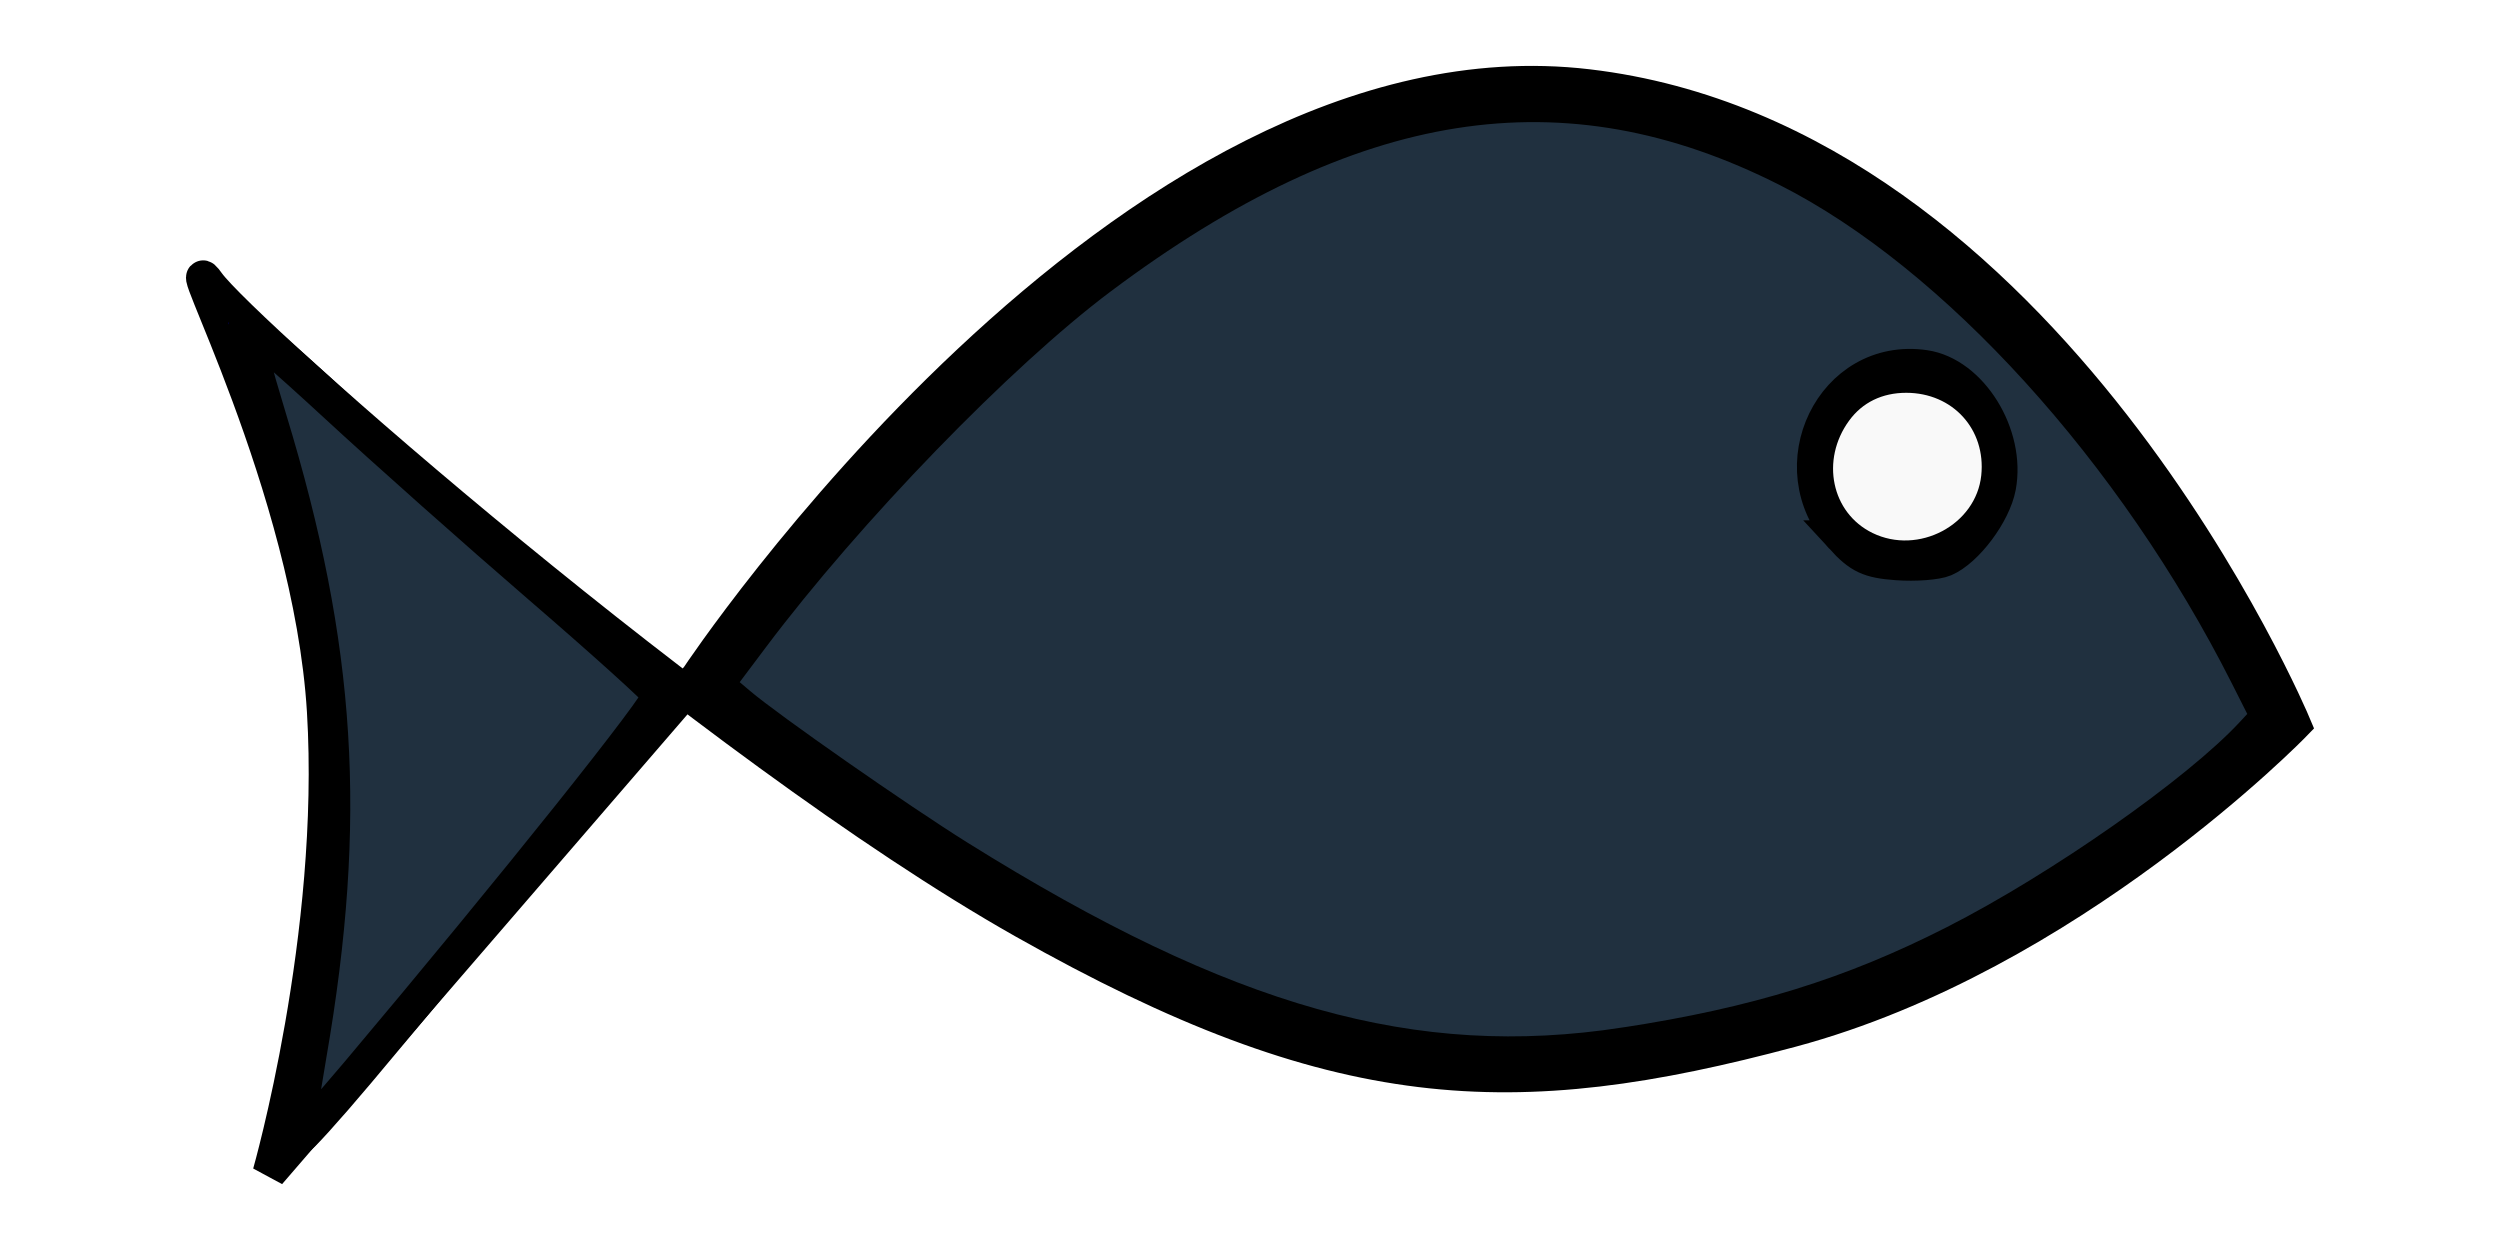
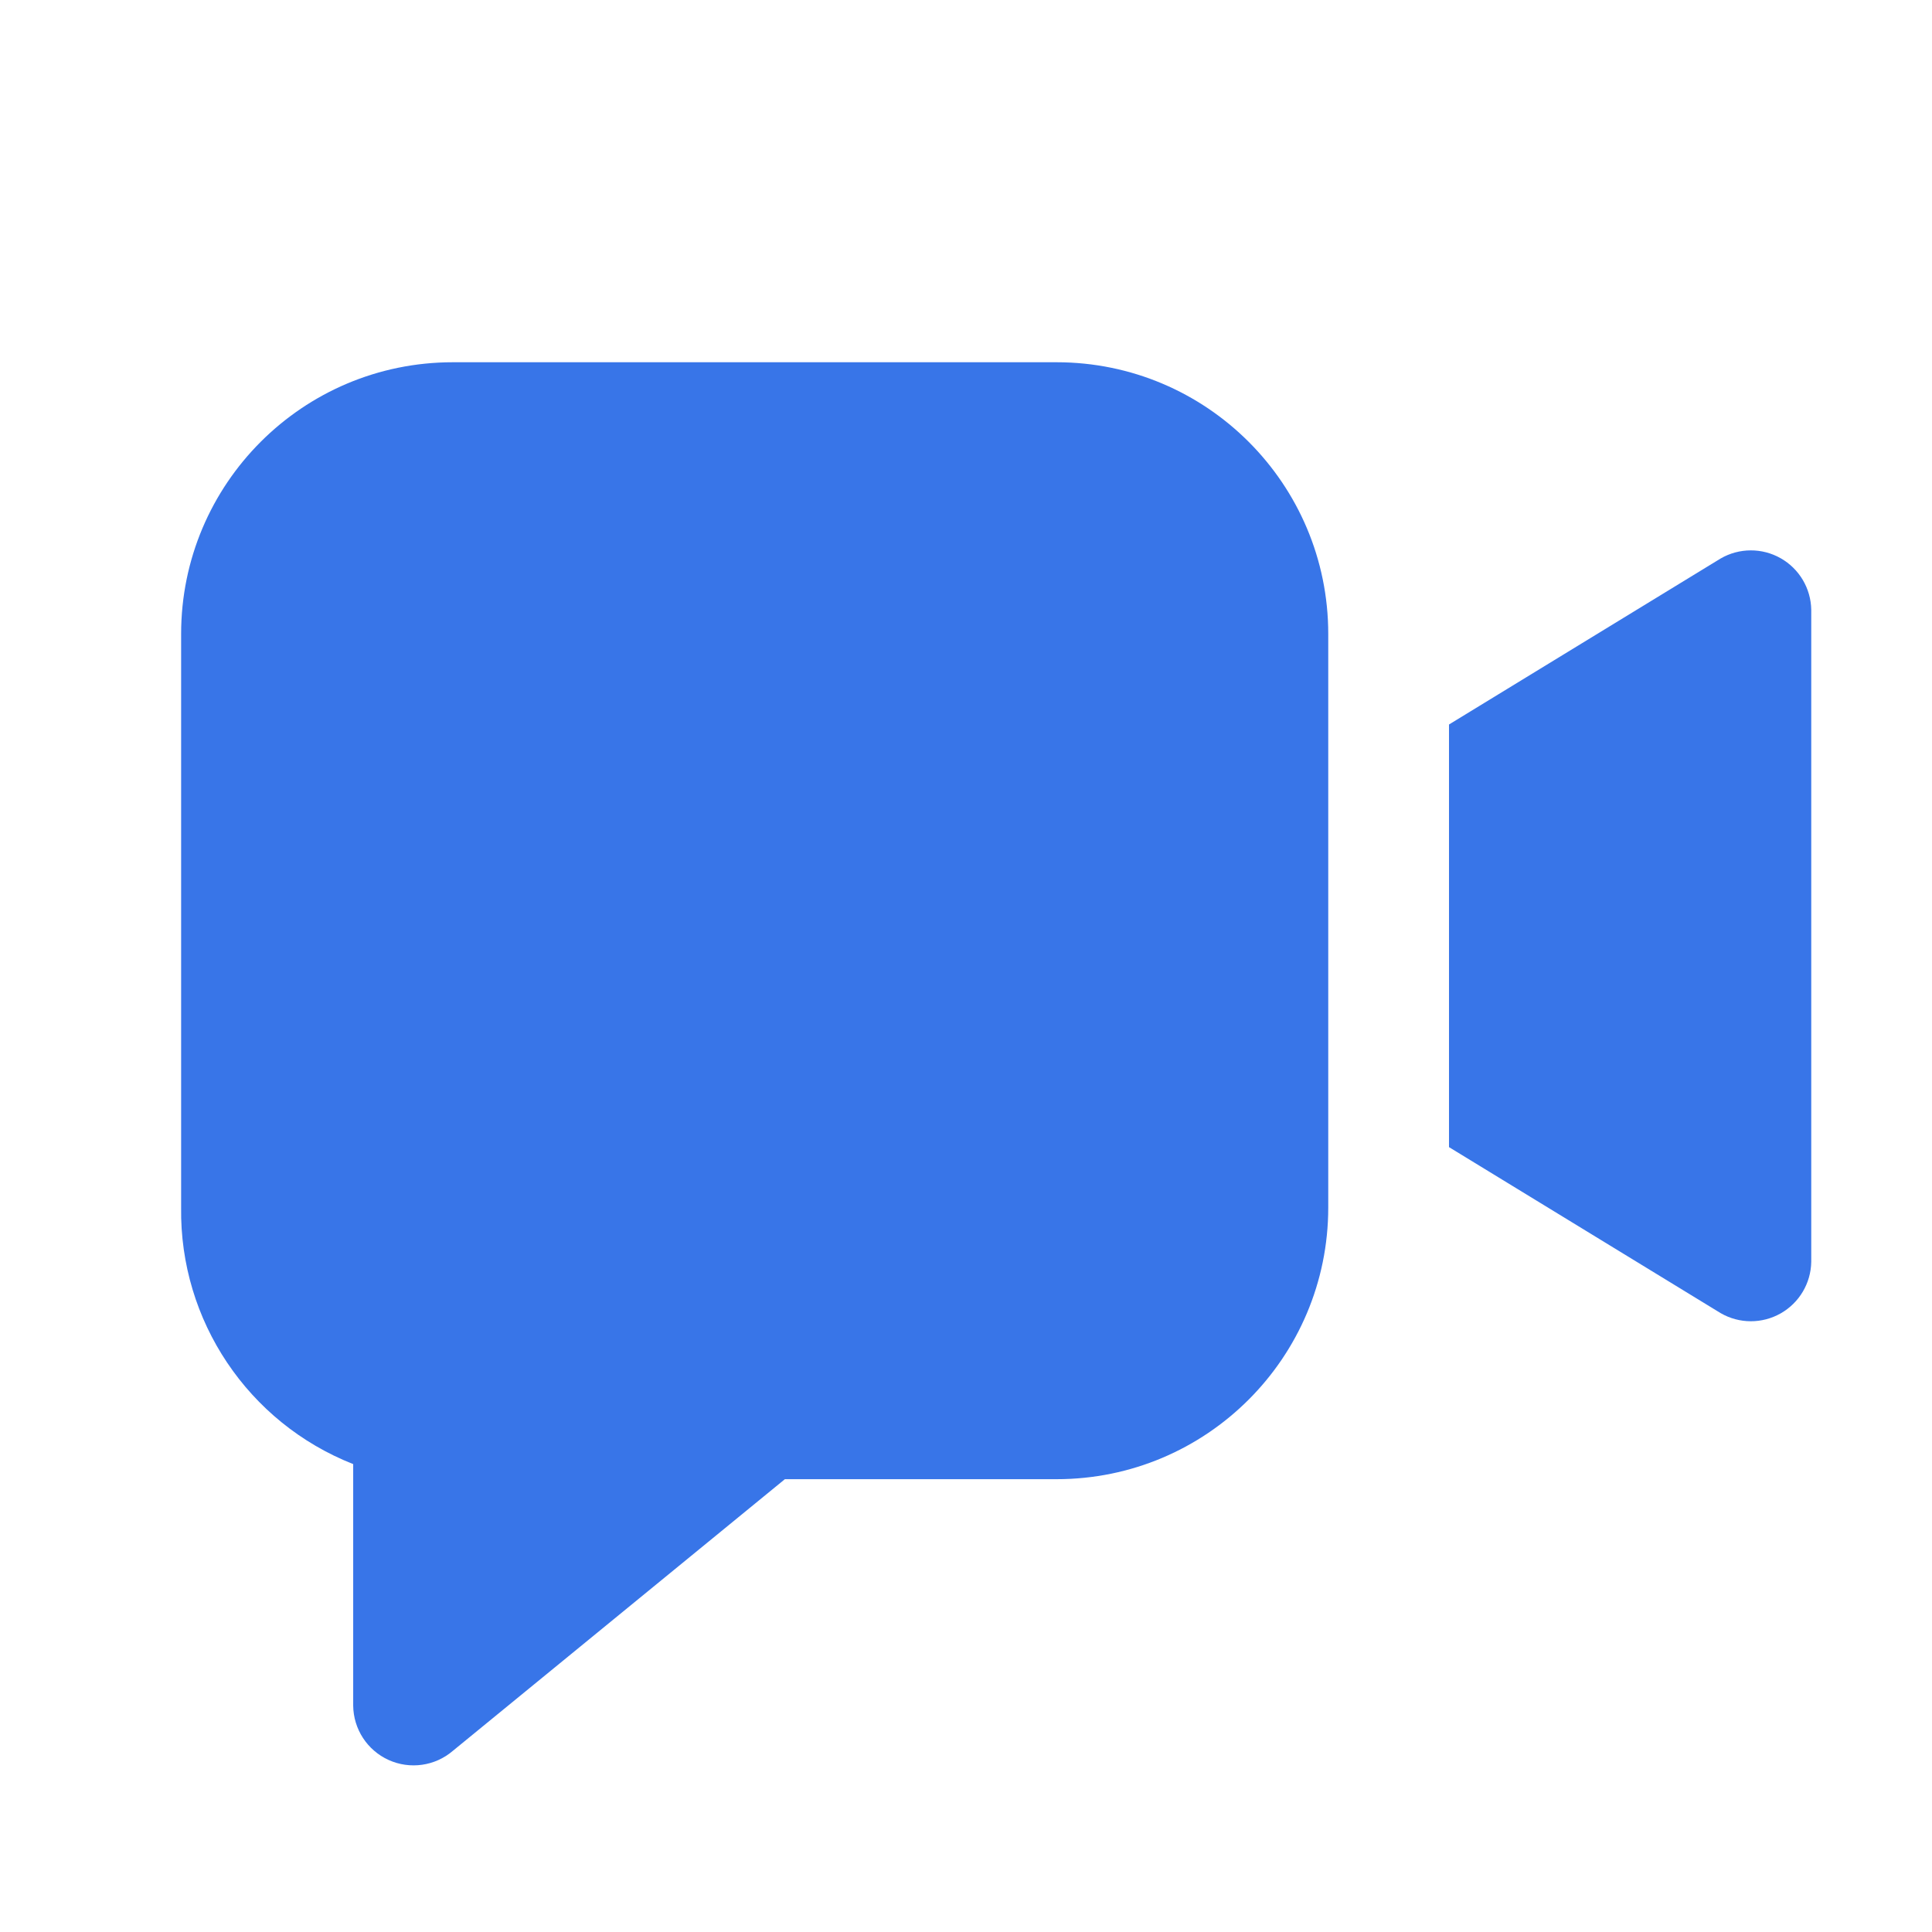
- <svg xmlns="http://www.w3.org/2000/svg" id="svg2" viewBox="0 0 500 250" version="1.1" width="500" height="250">
-   <defs id="defs87" />
-   <g id="layer1" transform="translate(-35.49702,-670.7575)">
-     <g id="g1143">
-       <path id="path2991" d="m 174.984,806.18 c 0,0 85.615,-129.1 178.024,-118.229 92.409,10.872 141.337,127.742 141.337,127.742 0,0 -44.846,46.204 -100.563,61.153 -55.717,14.949 -91.05,13.59 -153.566,-21.743 -62.512,-35.333 -156.283,-118.229 -163.077,-127.742 -6.795,-9.513 20.384,40.769 23.103,85.615 2.718,44.846 -10.872,92.409 -10.872,92.409 z" style="fill:#0000ff;stroke:#000000;stroke-width:6.726" />
-       <ellipse id="path2993" style="fill:#0000ff;stroke:#000000;stroke-width:6.726;stroke-linecap:square" cx="-416.88" cy="764.053" rx="14.949" ry="16.307" transform="scale(-1,1)" />
-       <path id="path3005" d="m 130.321,855.687 c 20.131,-23.288 37.302,-43.316 38.158,-44.507 1.316,-1.831 -1.07,-4.238 -15.478,-15.616 -19.764,-15.608 -53.178,-43.985 -64.748,-54.988 -4.437,-4.219 -7.538,-6.401 -6.958,-4.895 22.127,57.397 25.499,92.846 14.14,148.683 -1.43,7.031 -2.402,12.983 -2.159,13.226 0.243,0.243 16.913,-18.612 37.044,-41.901 z" style="fill:#0000ff;stroke-width:1.345" />
-       <path id="path3007" d="m 425.708,774.31 c 3.43,-3.43 4.181,-5.28 4.181,-10.297 0,-16.453 -21.416,-19.749 -25.627,-3.943 -3.754,14.089 11.48,24.205 21.445,14.24 z" style="fill:#0000ff;stroke-width:1.345" />
-       <path id="path3779" d="m 360.434,879.634 c 26.338,-4.032 45.302,-9.902 65.987,-20.427 21.176,-10.774 48.709,-30.072 59.473,-41.683 l 3.153,-3.402 -4.128,-8.177 c -22.636,-44.842 -58.356,-84.178 -91.871,-101.172 -44.614,-22.621 -87.532,-15.876 -137.53,21.616 -20.225,15.166 -50.532,46.444 -69.576,71.804 l -7.144,9.513 4.523,3.838 c 5.909,5.014 31.802,23.083 43.919,30.647 53.386,33.33 90.992,43.903 133.191,37.441 z m 43.426,-101.417 c -12.888,-14.064 -1.831,-36.763 16.59,-34.059 9.245,1.357 16.801,13.554 14.848,23.968 -1.002,5.339 -6.473,12.657 -10.883,14.556 -1.556,0.67 -5.849,0.997 -9.539,0.726 -5.597,-0.411 -7.425,-1.272 -11.017,-5.191 z" style="fill:#20303f;stroke:#000000;stroke-width:6.795;stroke-linecap:square;fill-opacity:1" />
-       <path id="path3781" d="m 107.053,885.26 c 31.343,-37.215 60.866,-74.187 60.317,-75.535 -0.337,-0.83 -11.079,-10.531 -23.871,-21.557 -12.792,-11.027 -31.172,-27.363 -40.844,-36.303 -9.673,-8.94 -17.821,-16.007 -18.108,-15.704 -0.287,0.302 1.927,8.583 4.919,18.402 13.938,45.728 16.089,80.059 7.961,127.114 -1.552,8.988 -2.619,16.554 -2.371,16.817 0.248,0.261 5.646,-5.693 11.996,-13.232 z" style="fill:#20303f;fill-opacity:1;stroke:#000000;stroke-width:6.795;stroke-linecap:square" />
-       <path style="fill:#f9f9f9;stroke-width:1" d="m 410.001,777.354 c -8.22,-4.01 -10.425,-14.597 -4.678,-22.471 2.654,-3.637 6.609,-5.565 11.417,-5.565 9.314,0 15.966,7.316 15.009,16.508 -1.031,9.908 -12.552,16.014 -21.748,11.528 z" id="path192" />
-     </g>
+ <svg xmlns="http://www.w3.org/2000/svg" viewBox="0 0 64 64" width="64" height="64">
+   <g fill="#3875E8">
+     <path d="M15 12h20a9 9 0 0 1 9 9v19a9 9 0 0 1-9 9h-9L15 58a2 2 0 0 1-3.3-1.5v-8A9 9 0 0 1 6 40V21a9 9 0 0 1 9-9Z" />
+     <path d="m48 24 9-5.5a2 2 0 0 1 3 1.7v21.6a2 2 0 0 1-3 1.7L48 38Z" />
  </g>
</svg>
